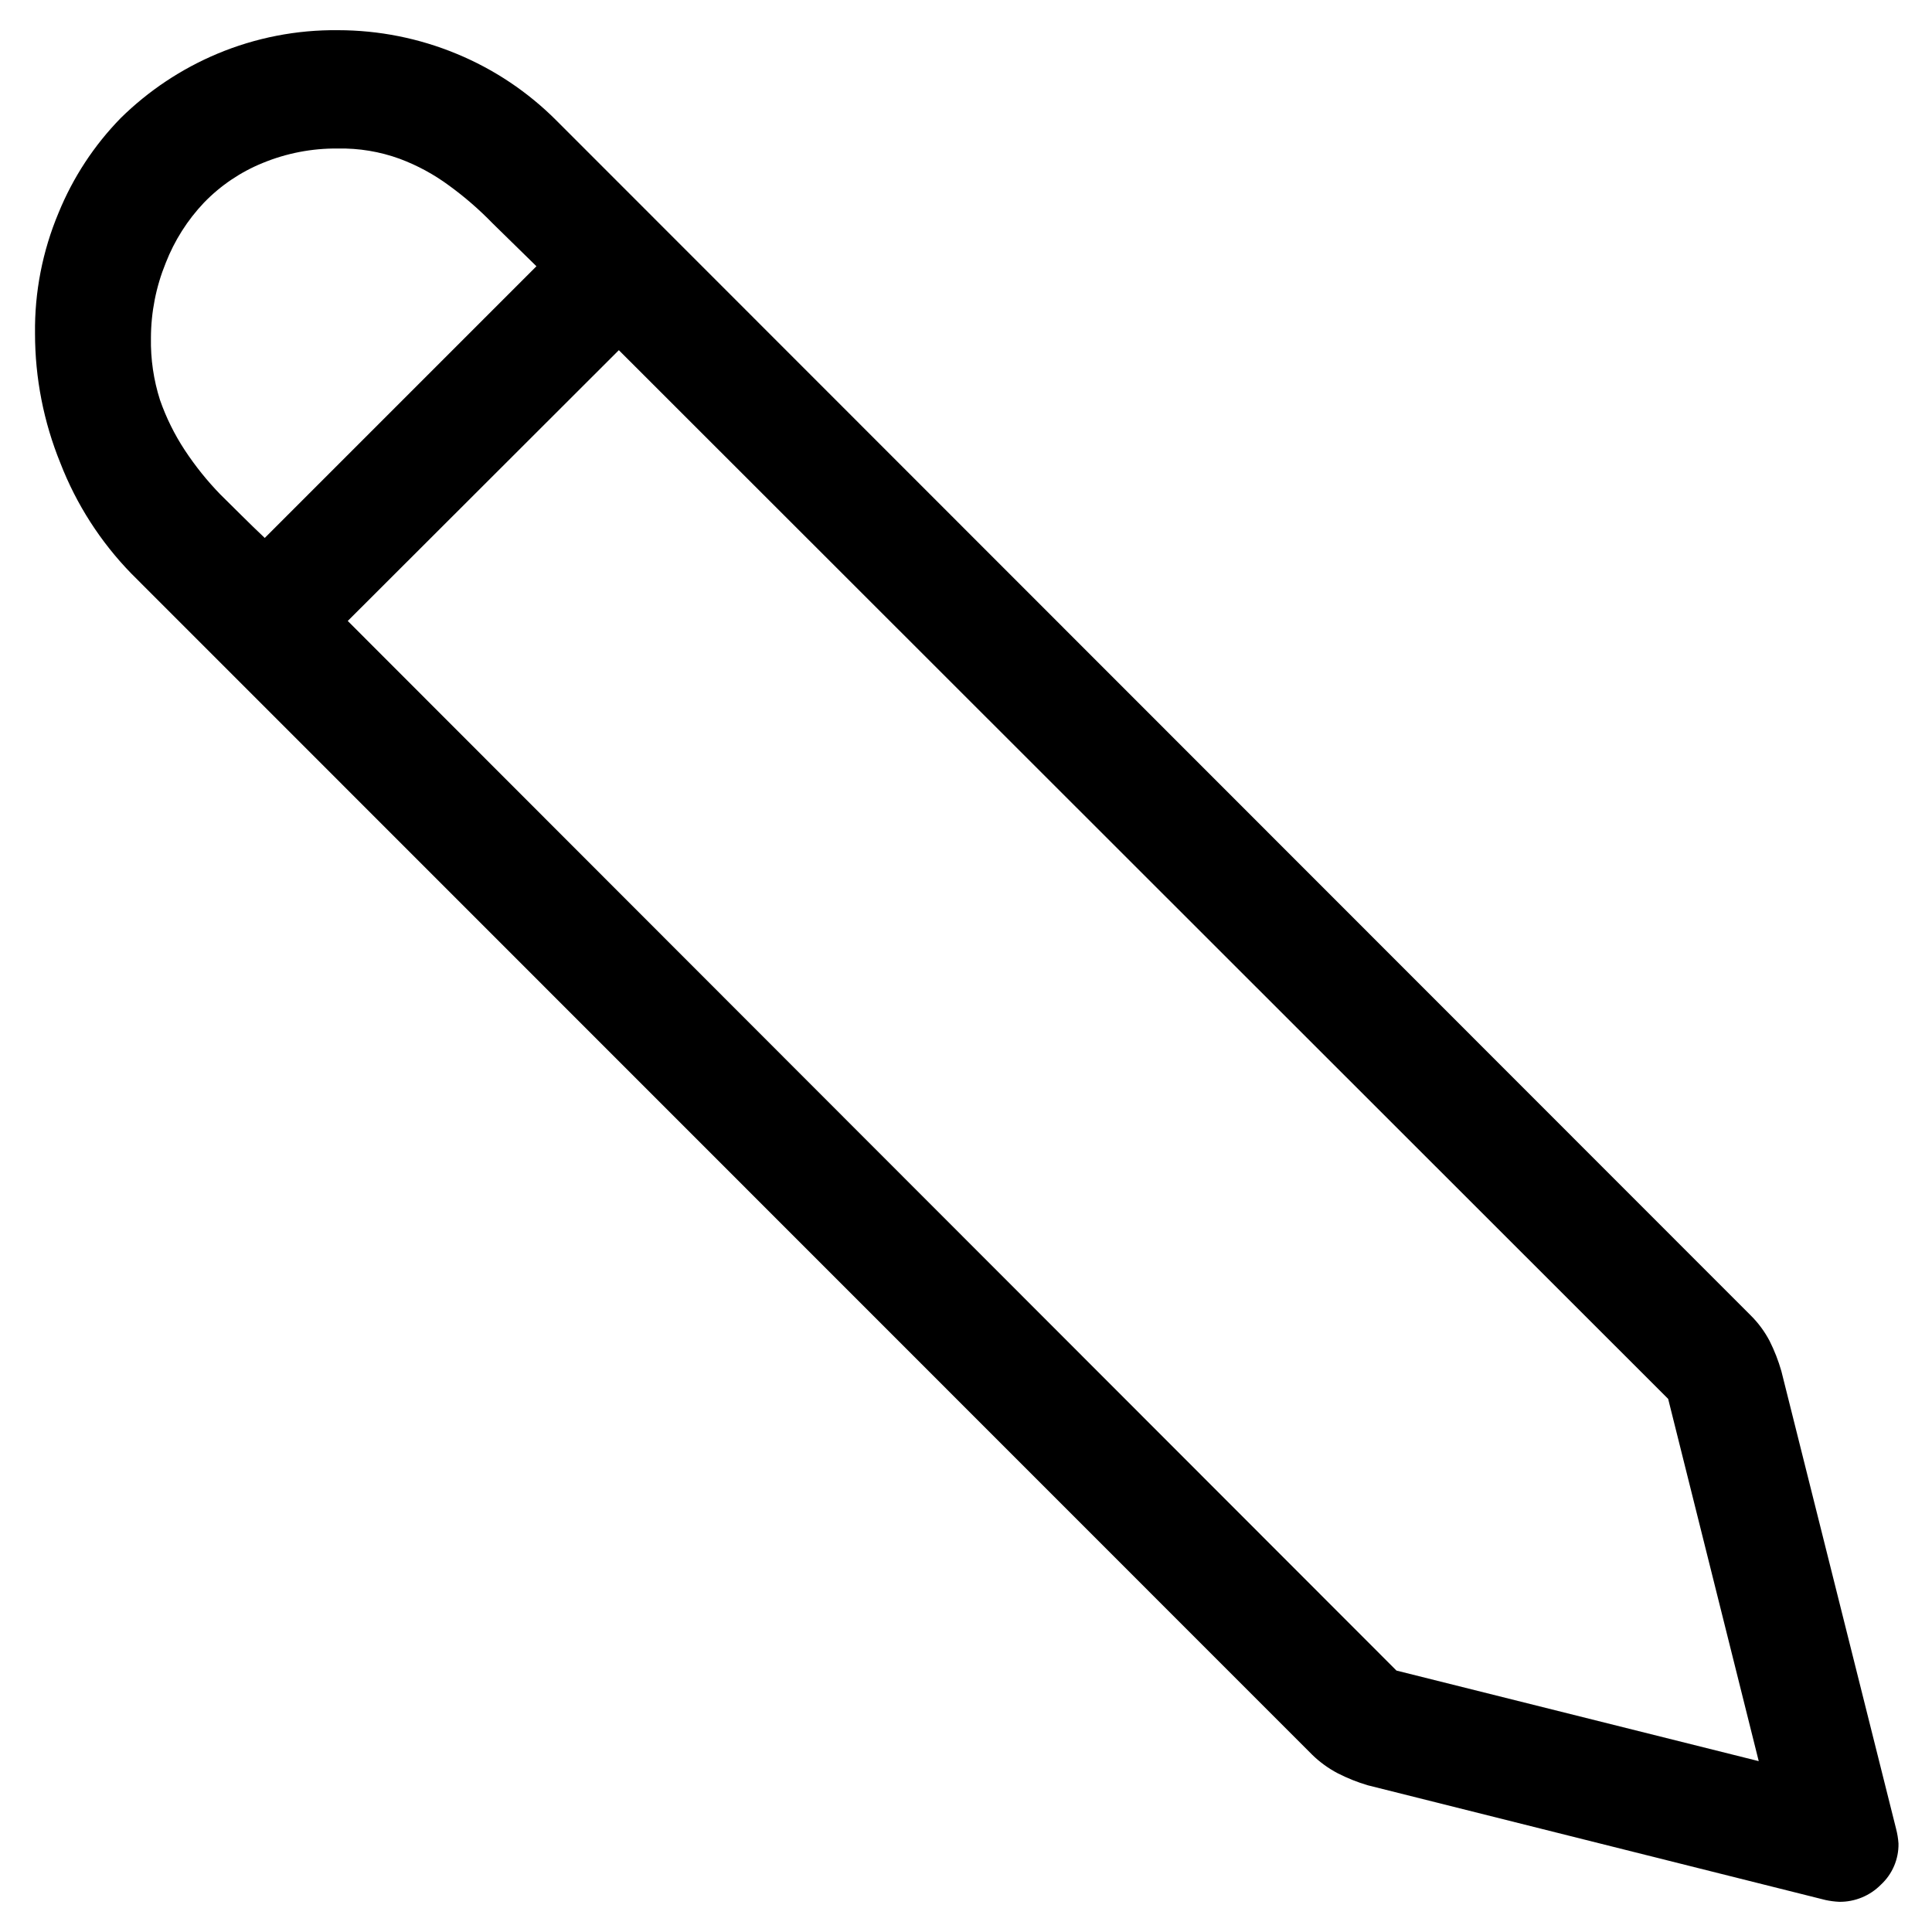
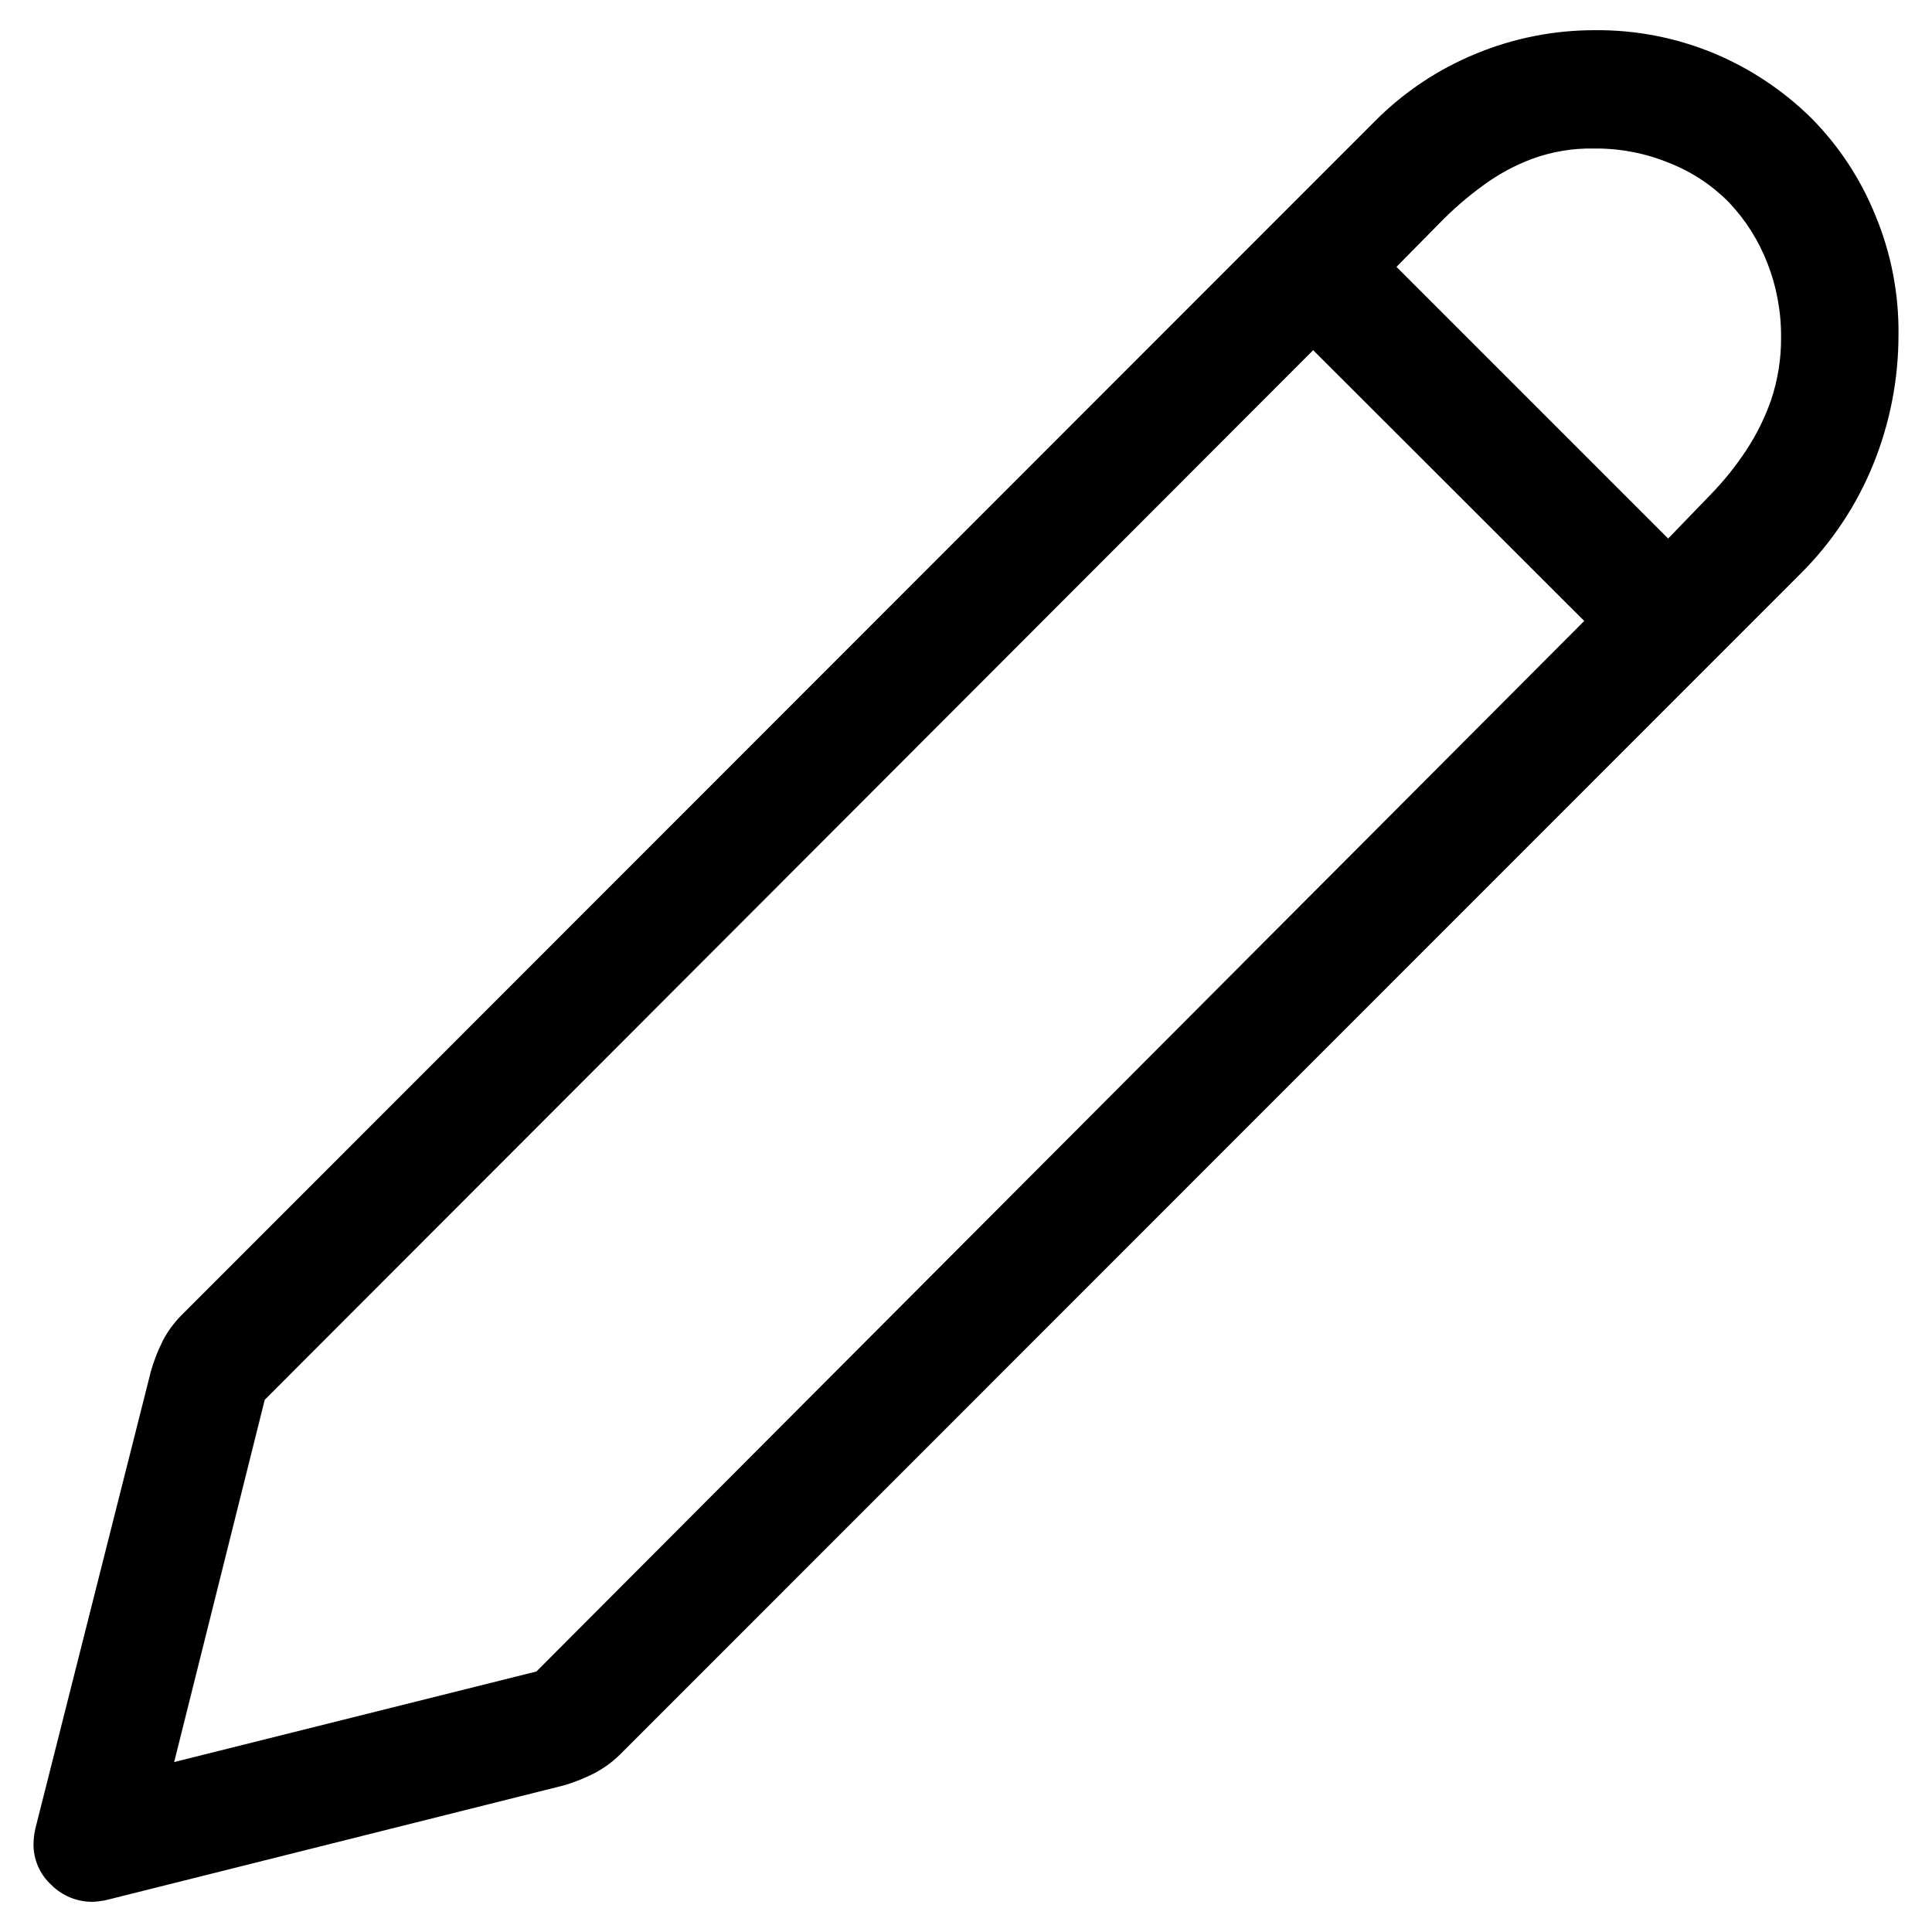
<svg xmlns="http://www.w3.org/2000/svg" viewBox="0 0 64 64">
-   <path d="M62.89,61.07a1.81,1.81,0,0,1-.58,1.36,1.91,1.91,0,0,1-1.38.57,2.73,2.73,0,0,1-.46-.06l-15.16-3.8a5.8,5.8,0,0,1-1-.4,3.61,3.61,0,0,1-.84-.61L4.35,19A10.89,10.89,0,0,1,2,15.34a11.38,11.38,0,0,1-.84-4.29,10,10,0,0,1,.78-4A9.78,9.78,0,0,1,4,3.91a10.18,10.18,0,0,1,3.2-2.13,10.06,10.06,0,0,1,4-.78,10.27,10.27,0,0,1,3.92.78A10.13,10.13,0,0,1,18.44,4L58,43.58a3.45,3.45,0,0,1,.62.84,5.76,5.76,0,0,1,.39,1l3.8,15.16A2.67,2.67,0,0,1,62.89,61.07ZM8.77,17.82l9-9L16.32,7.4a11.11,11.11,0,0,0-1.44-1.25,6.67,6.67,0,0,0-1.64-.89,5.65,5.65,0,0,0-2.05-.34A6.35,6.35,0,0,0,8.7,5.4,5.69,5.69,0,0,0,6.76,6.71a6.16,6.16,0,0,0-1.27,2A6.62,6.62,0,0,0,5,11.2a6.37,6.37,0,0,0,.3,2.05,7.55,7.55,0,0,0,.82,1.66,10,10,0,0,0,1.18,1.47C7.78,16.85,8.25,17.33,8.77,17.82Zm2.75,2.75L46.26,55.34l12,3-3-12L20.5,11.6Z" />
+   <path d="M1.17,60.58,5,45.42a5.76,5.76,0,0,1,.39-1A3.45,3.45,0,0,1,6,43.58L45.56,4a10.13,10.13,0,0,1,3.33-2.22A10.27,10.27,0,0,1,52.81,1a10.06,10.06,0,0,1,4,.78A10.18,10.18,0,0,1,60,3.91,9.78,9.78,0,0,1,62.11,7.1a10,10,0,0,1,.78,4,11.38,11.38,0,0,1-.84,4.29A10.89,10.89,0,0,1,59.65,19L20.53,58.13a3.61,3.61,0,0,1-.84.61,5.8,5.8,0,0,1-1,.4L3.53,62.94a2.73,2.73,0,0,1-.46.06,1.91,1.91,0,0,1-1.38-.57,1.81,1.81,0,0,1-.58-1.36A2.67,2.67,0,0,1,1.17,60.58Zm55.5-44.2a10,10,0,0,0,1.18-1.47,7.55,7.55,0,0,0,.82-1.66A6.37,6.37,0,0,0,59,11.2a6.62,6.62,0,0,0-.46-2.5,6.16,6.16,0,0,0-1.27-2A5.69,5.69,0,0,0,55.3,5.4a6.35,6.35,0,0,0-2.49-.48,5.65,5.65,0,0,0-2.05.34,6.67,6.67,0,0,0-1.64.89A11.11,11.11,0,0,0,47.68,7.4L46.26,8.84l9,9C55.75,17.33,56.22,16.85,56.67,16.38ZM43.5,11.6,8.77,46.37l-3,12,12-3L52.48,20.57Z" />
</svg>
